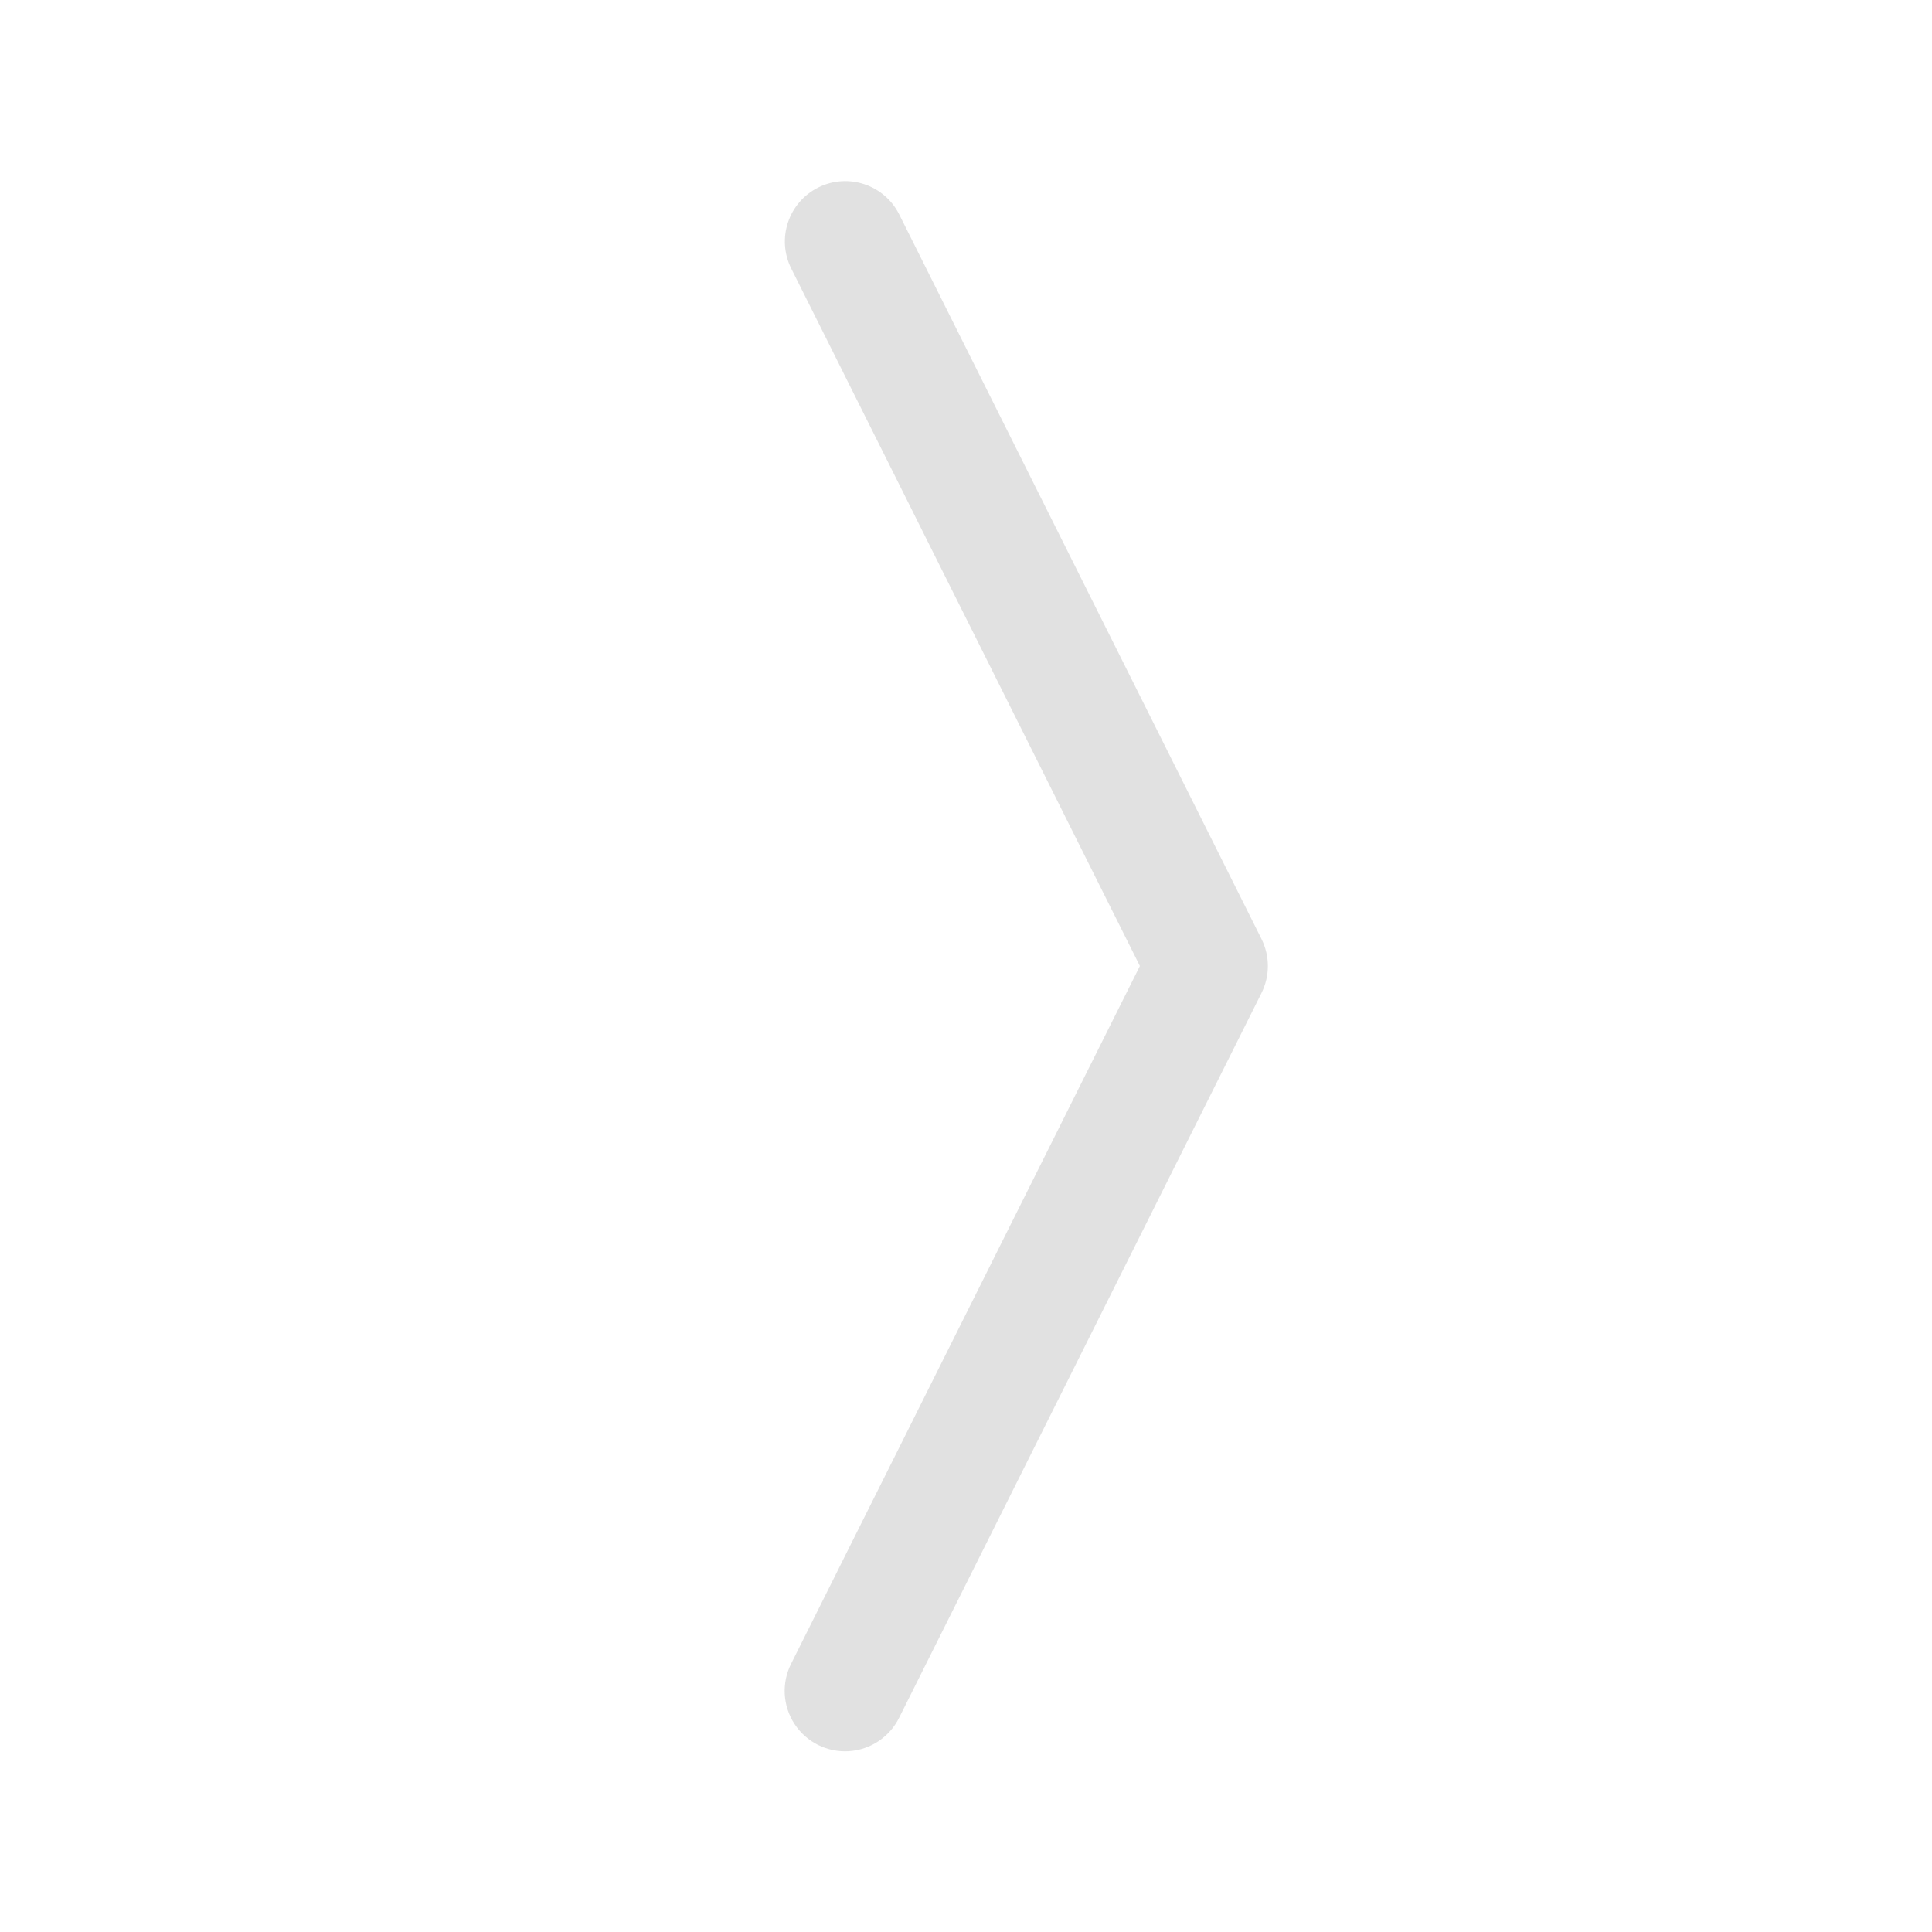
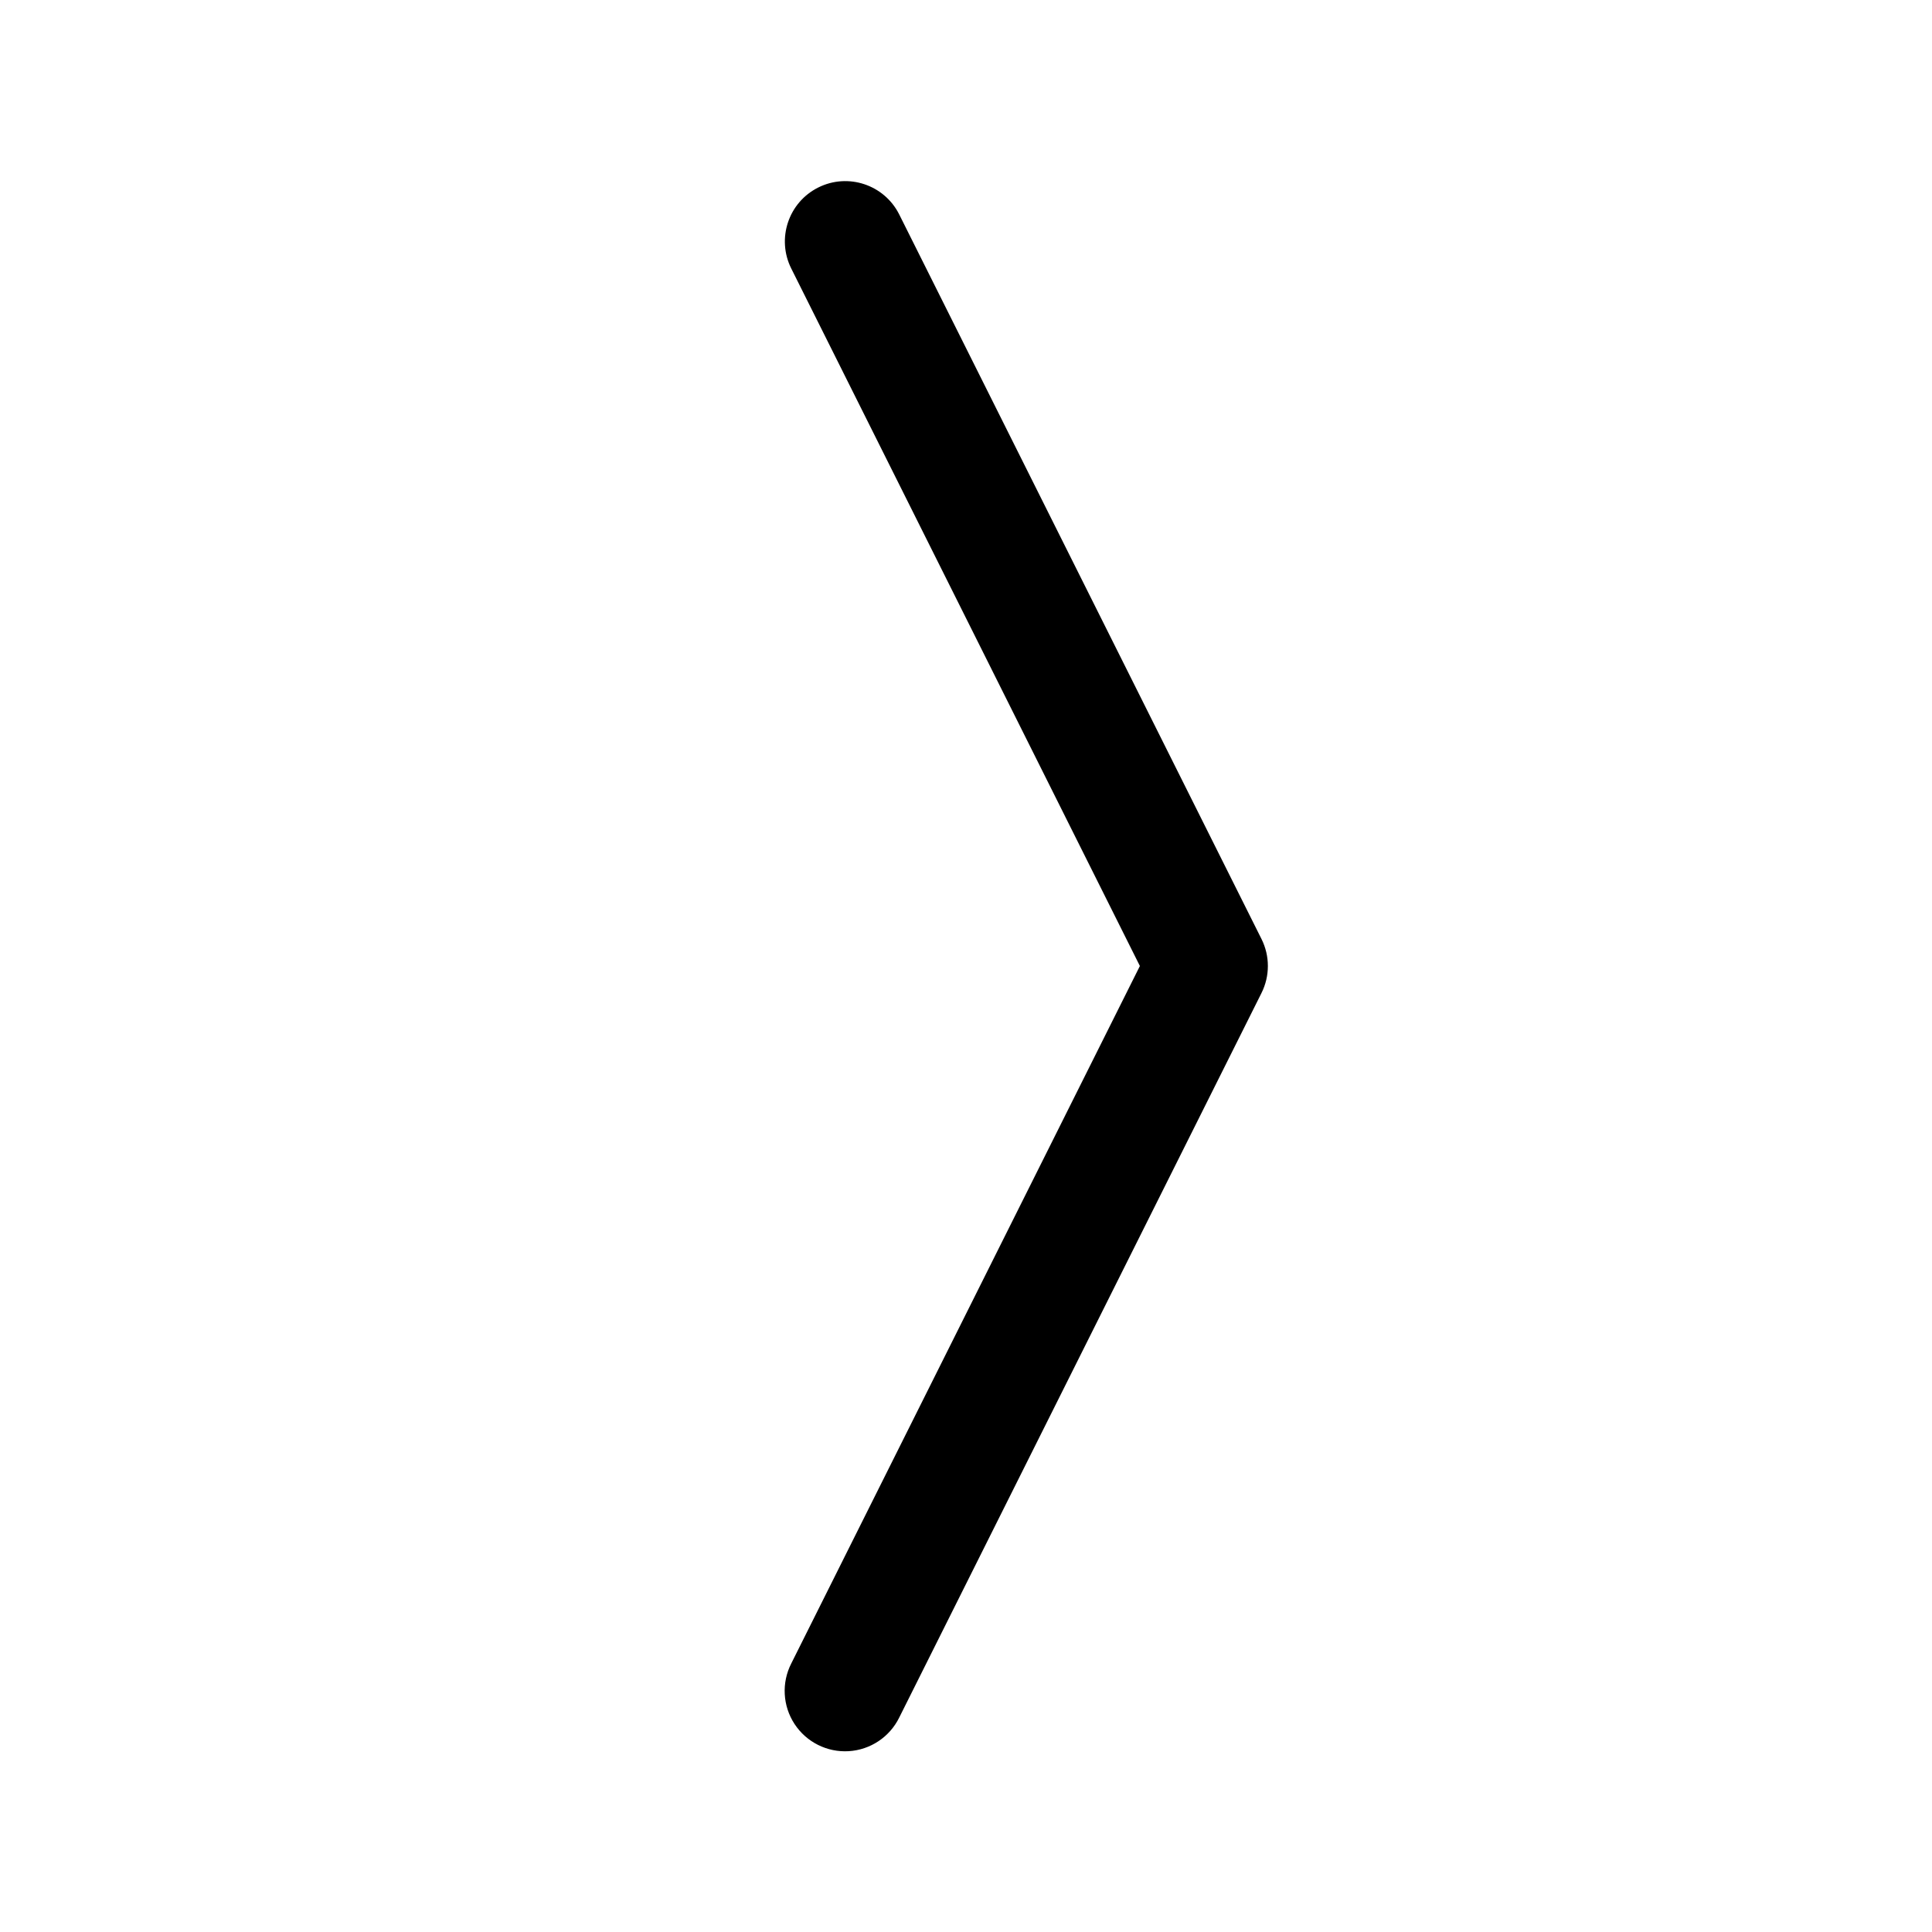
- <svg xmlns="http://www.w3.org/2000/svg" width="16" height="16" fill="#E1E1E1" class="bi bi-chevron-compact-right" viewBox="0 0 16 16">
+ <svg xmlns="http://www.w3.org/2000/svg" width="16" height="16" fill="#000" class="bi bi-chevron-compact-right" viewBox="0 0 16 16">
  <path fill-rule="evenodd" d="M6.776 1.553a.5.5 0 0 1 .671.223l3 6a.5.5 0 0 1 0 .448l-3 6a.5.5 0 1 1-.894-.448L9.44 8 6.553 2.224a.5.5 0 0 1 .223-.671z" />
</svg>
